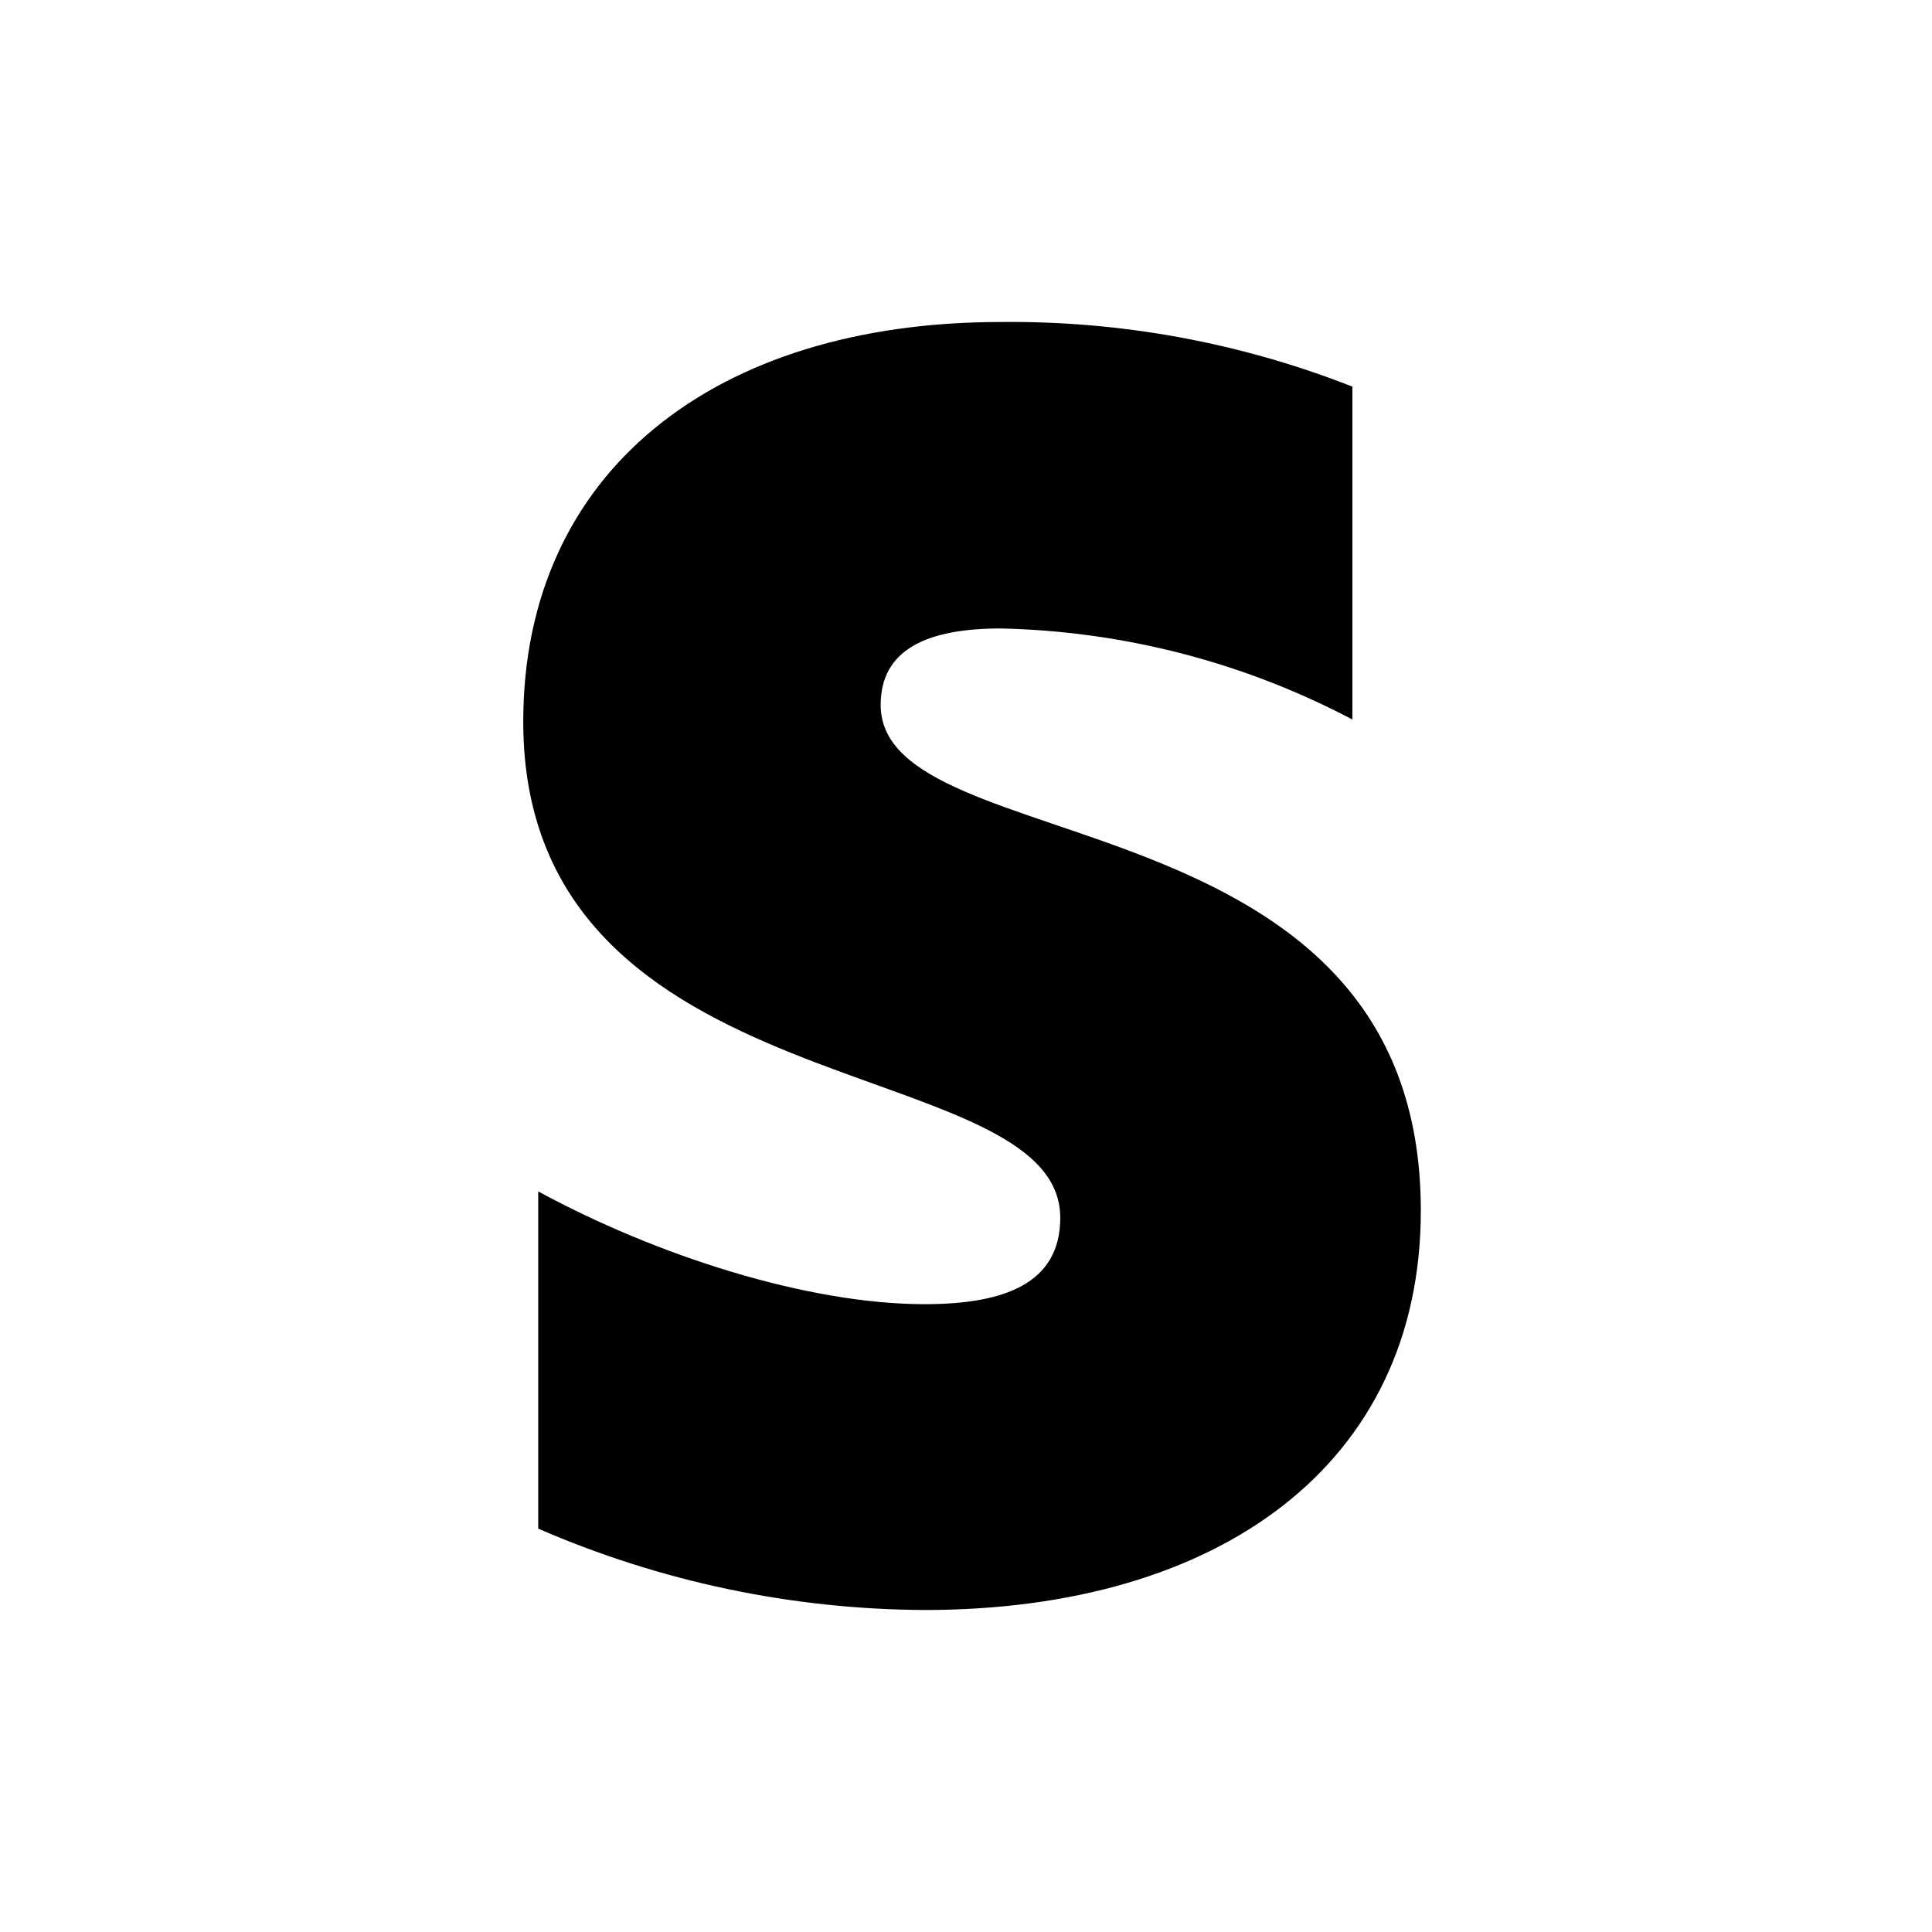
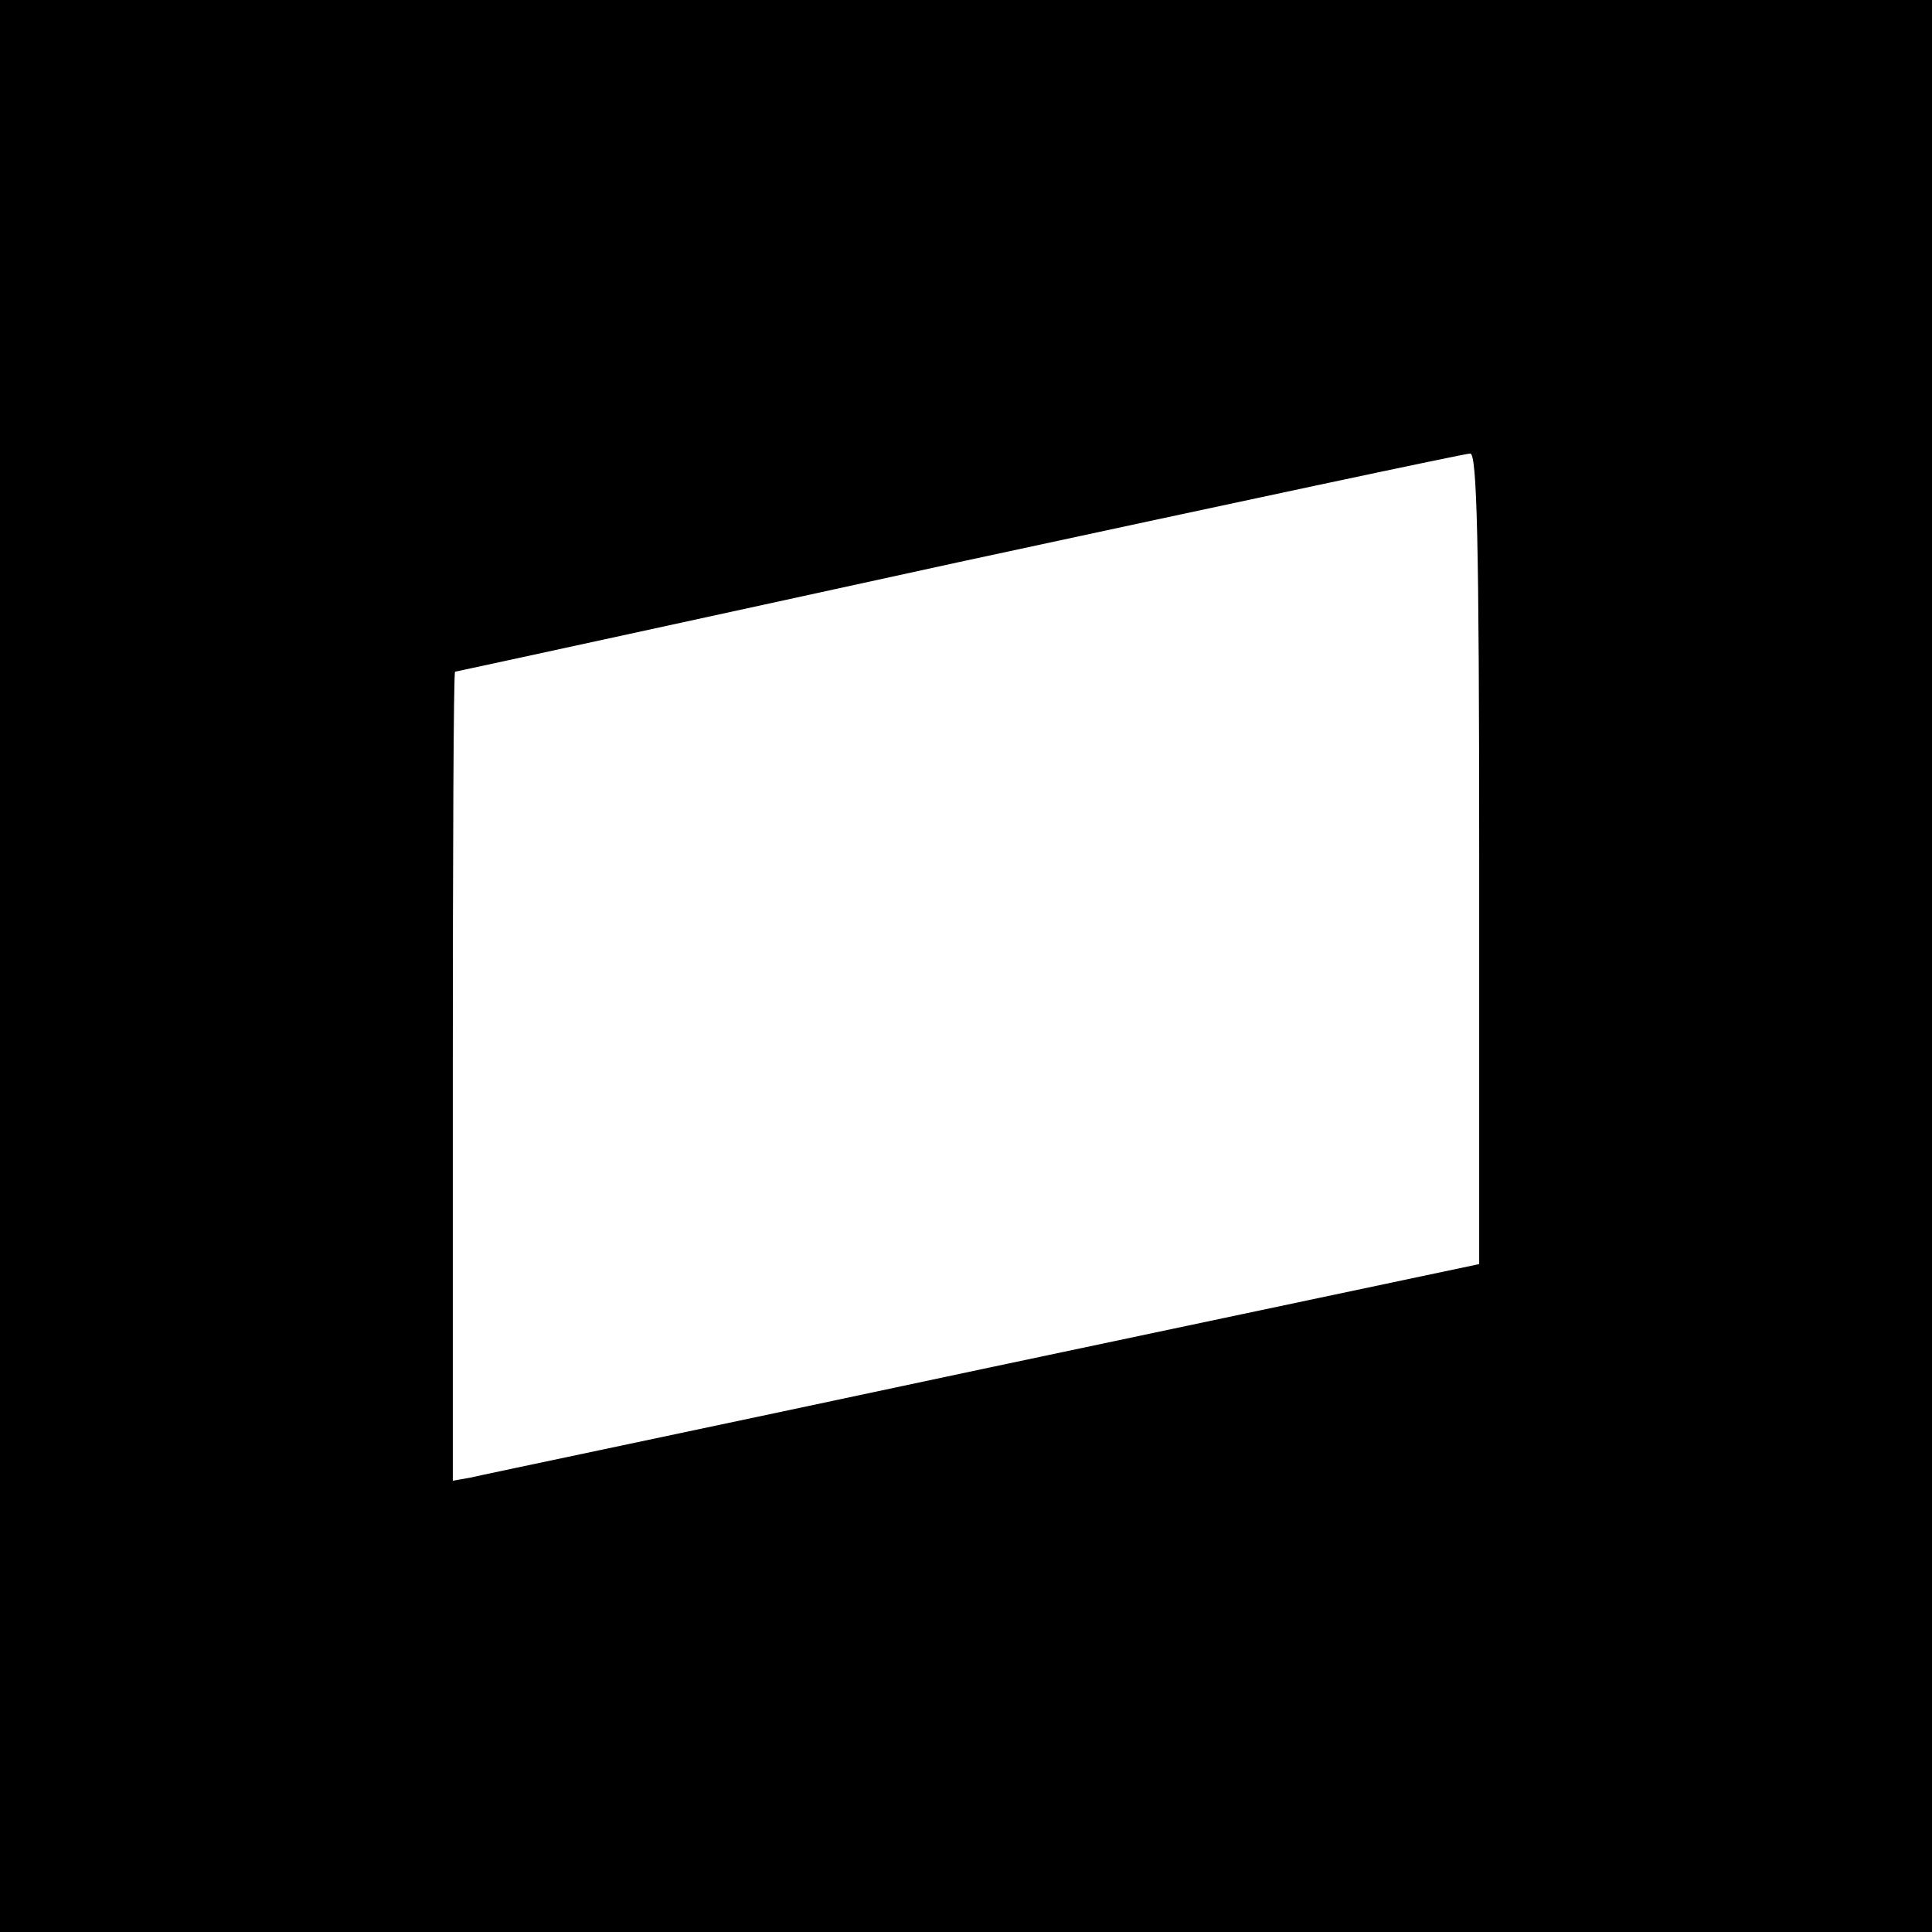
<svg xmlns="http://www.w3.org/2000/svg" width="24" height="24" viewBox="0 0 24 24" fill="none">
-   <path fill-rule="evenodd" clip-rule="evenodd" d="M10.94 8.757C10.94 8.072 11.51 7.807 12.431 7.807C13.955 7.84 15.451 8.227 16.8 8.938V4.803C15.409 4.256 13.925 3.984 12.431 4C8.881 4 6.5 5.86 6.5 8.965C6.5 13.823 13.171 13.034 13.171 15.128C13.171 15.947 12.471 16.201 11.486 16.201C10.034 16.201 8.158 15.6 6.686 14.8V18.989C8.201 19.648 9.834 19.992 11.486 20C15.135 20 17.65 18.198 17.65 15.039C17.65 9.795 10.94 10.731 10.94 8.757Z" fill="black" />
+   <path fill-rule="evenodd" clip-rule="evenodd" d="M0 12L0 24 12 24 24 24 24 12 24 0 12 0 0 0 0 12ZM18.375 10.659L18.375 15.703 12.206 17.006C8.822 17.728 5.953 18.328 5.841 18.356L5.625 18.394 5.625 13.369C5.625 10.603 5.634 8.344 5.653 8.344 5.662 8.344 8.475 7.734 11.906 6.984 15.337 6.244 18.197 5.634 18.263 5.634 18.347 5.625 18.375 6.694 18.375 10.659Z" fill="black" />
</svg>
